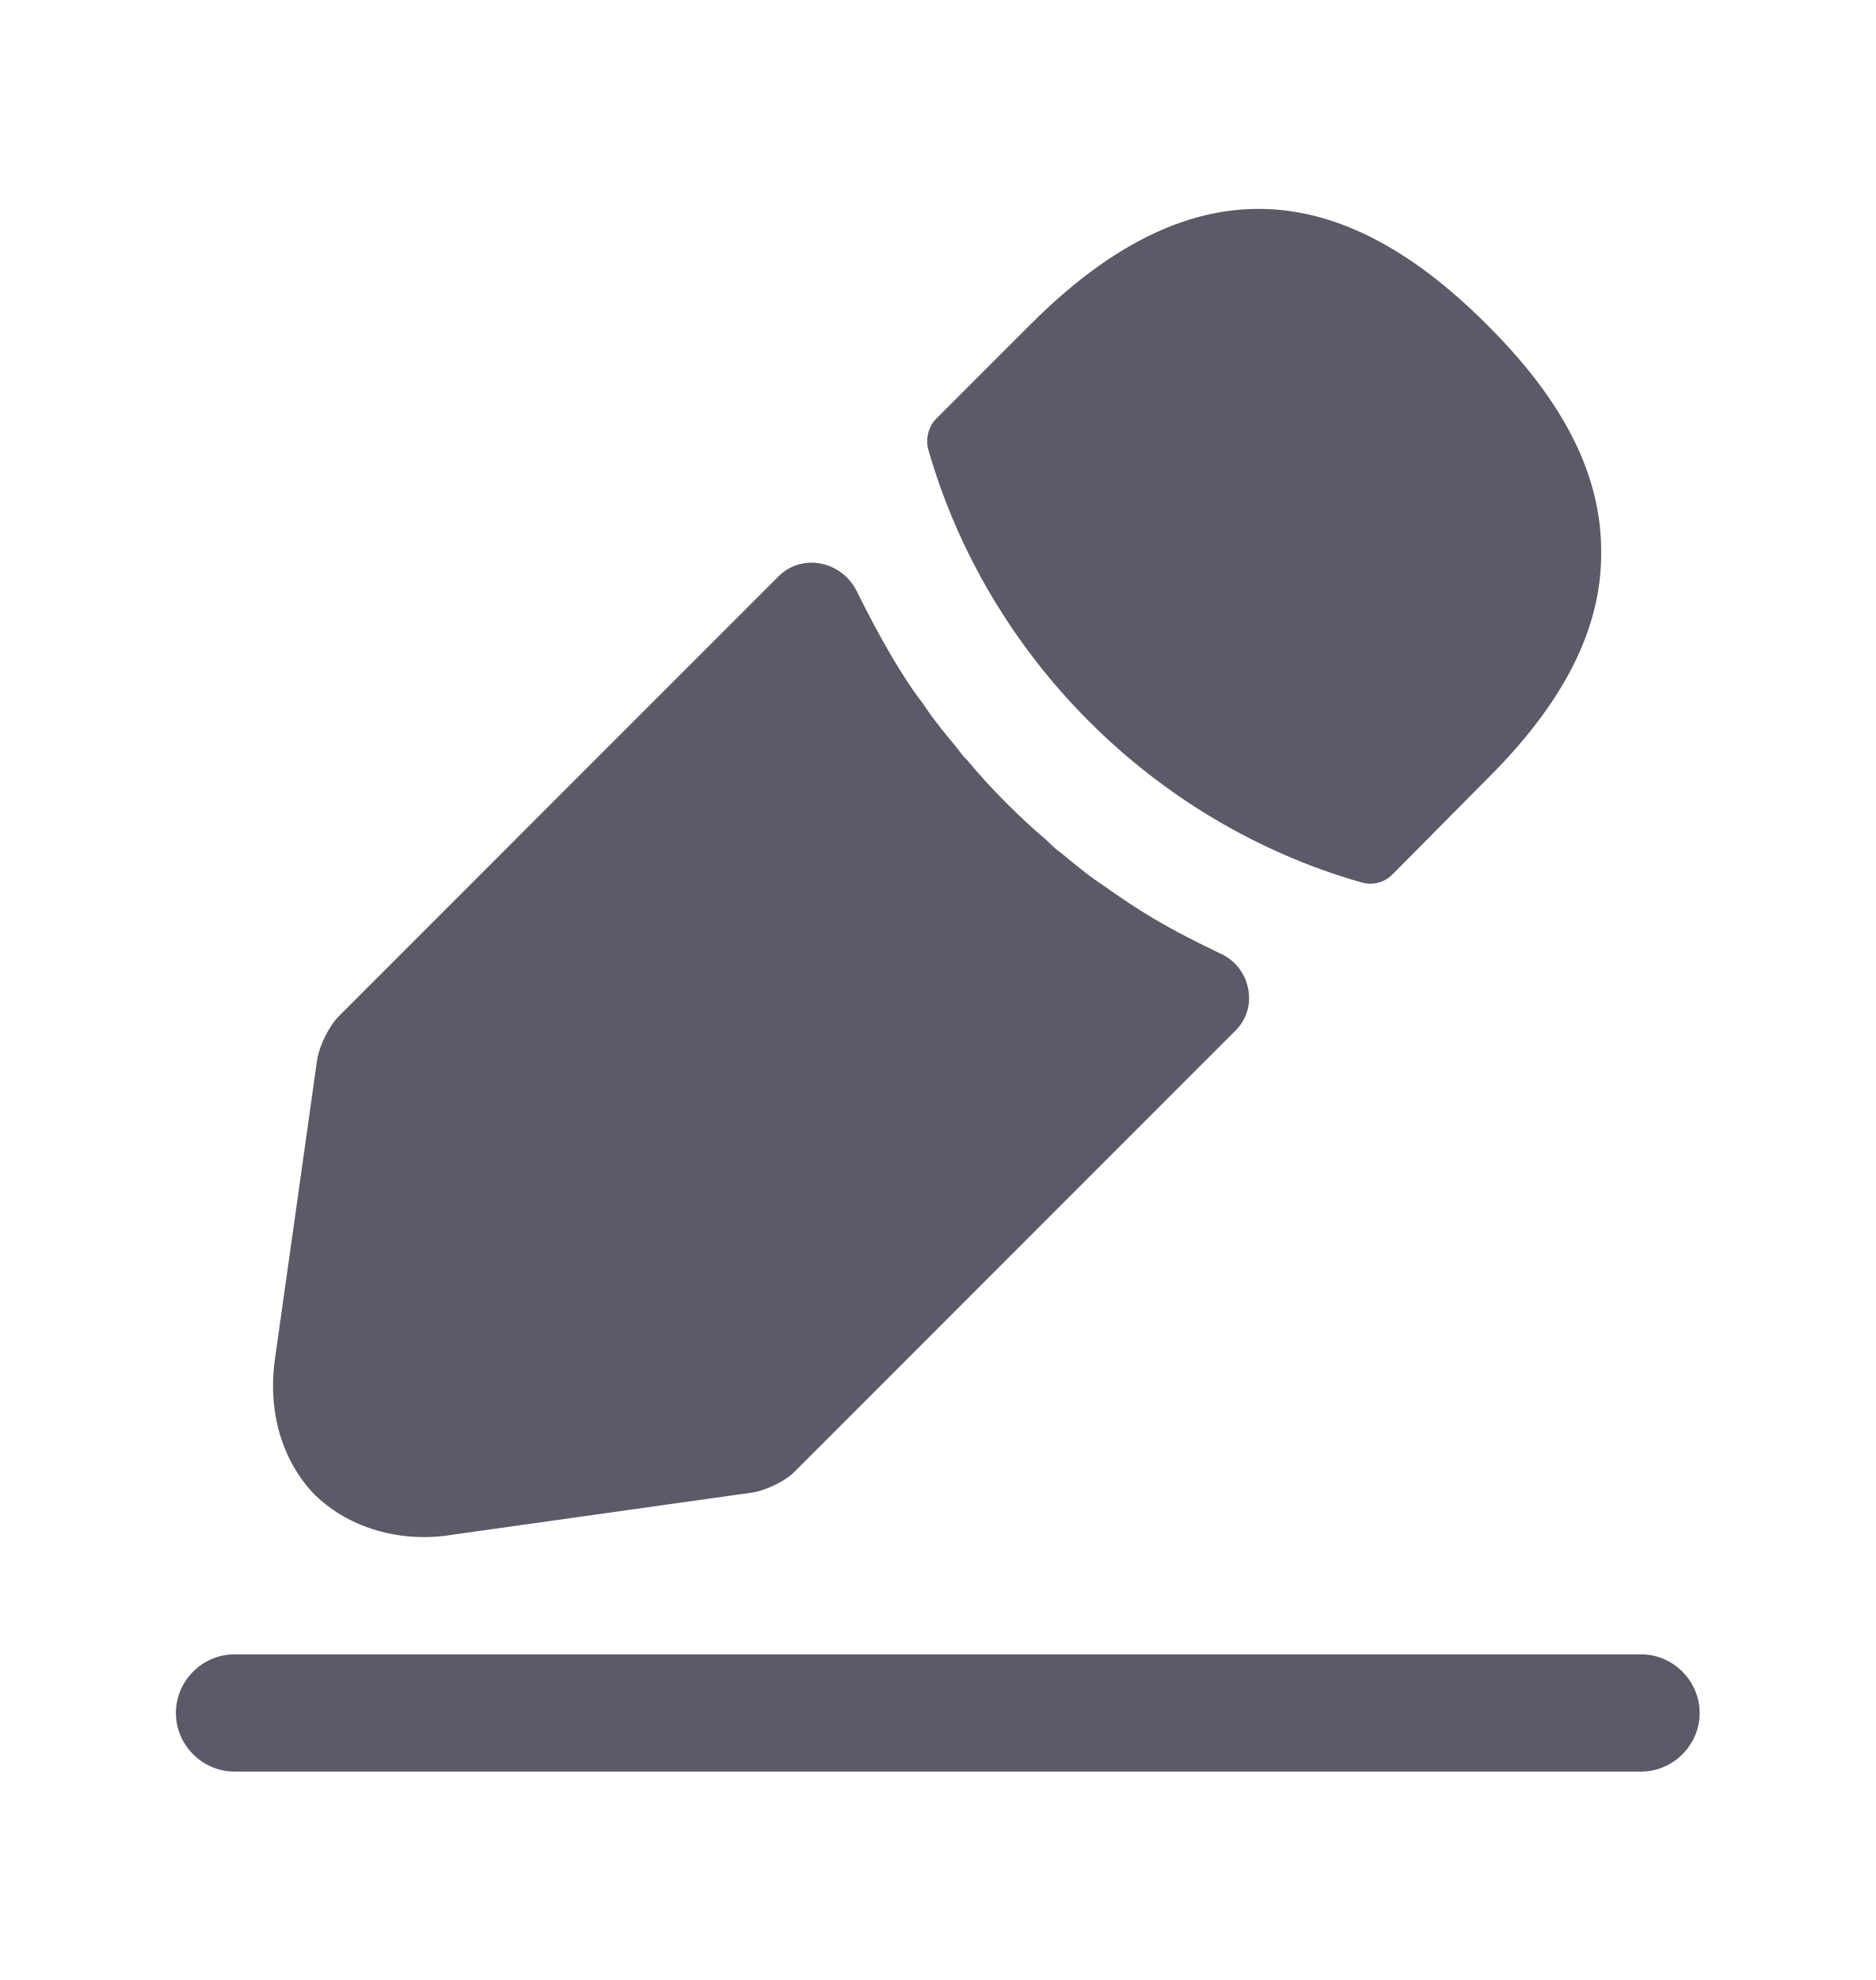
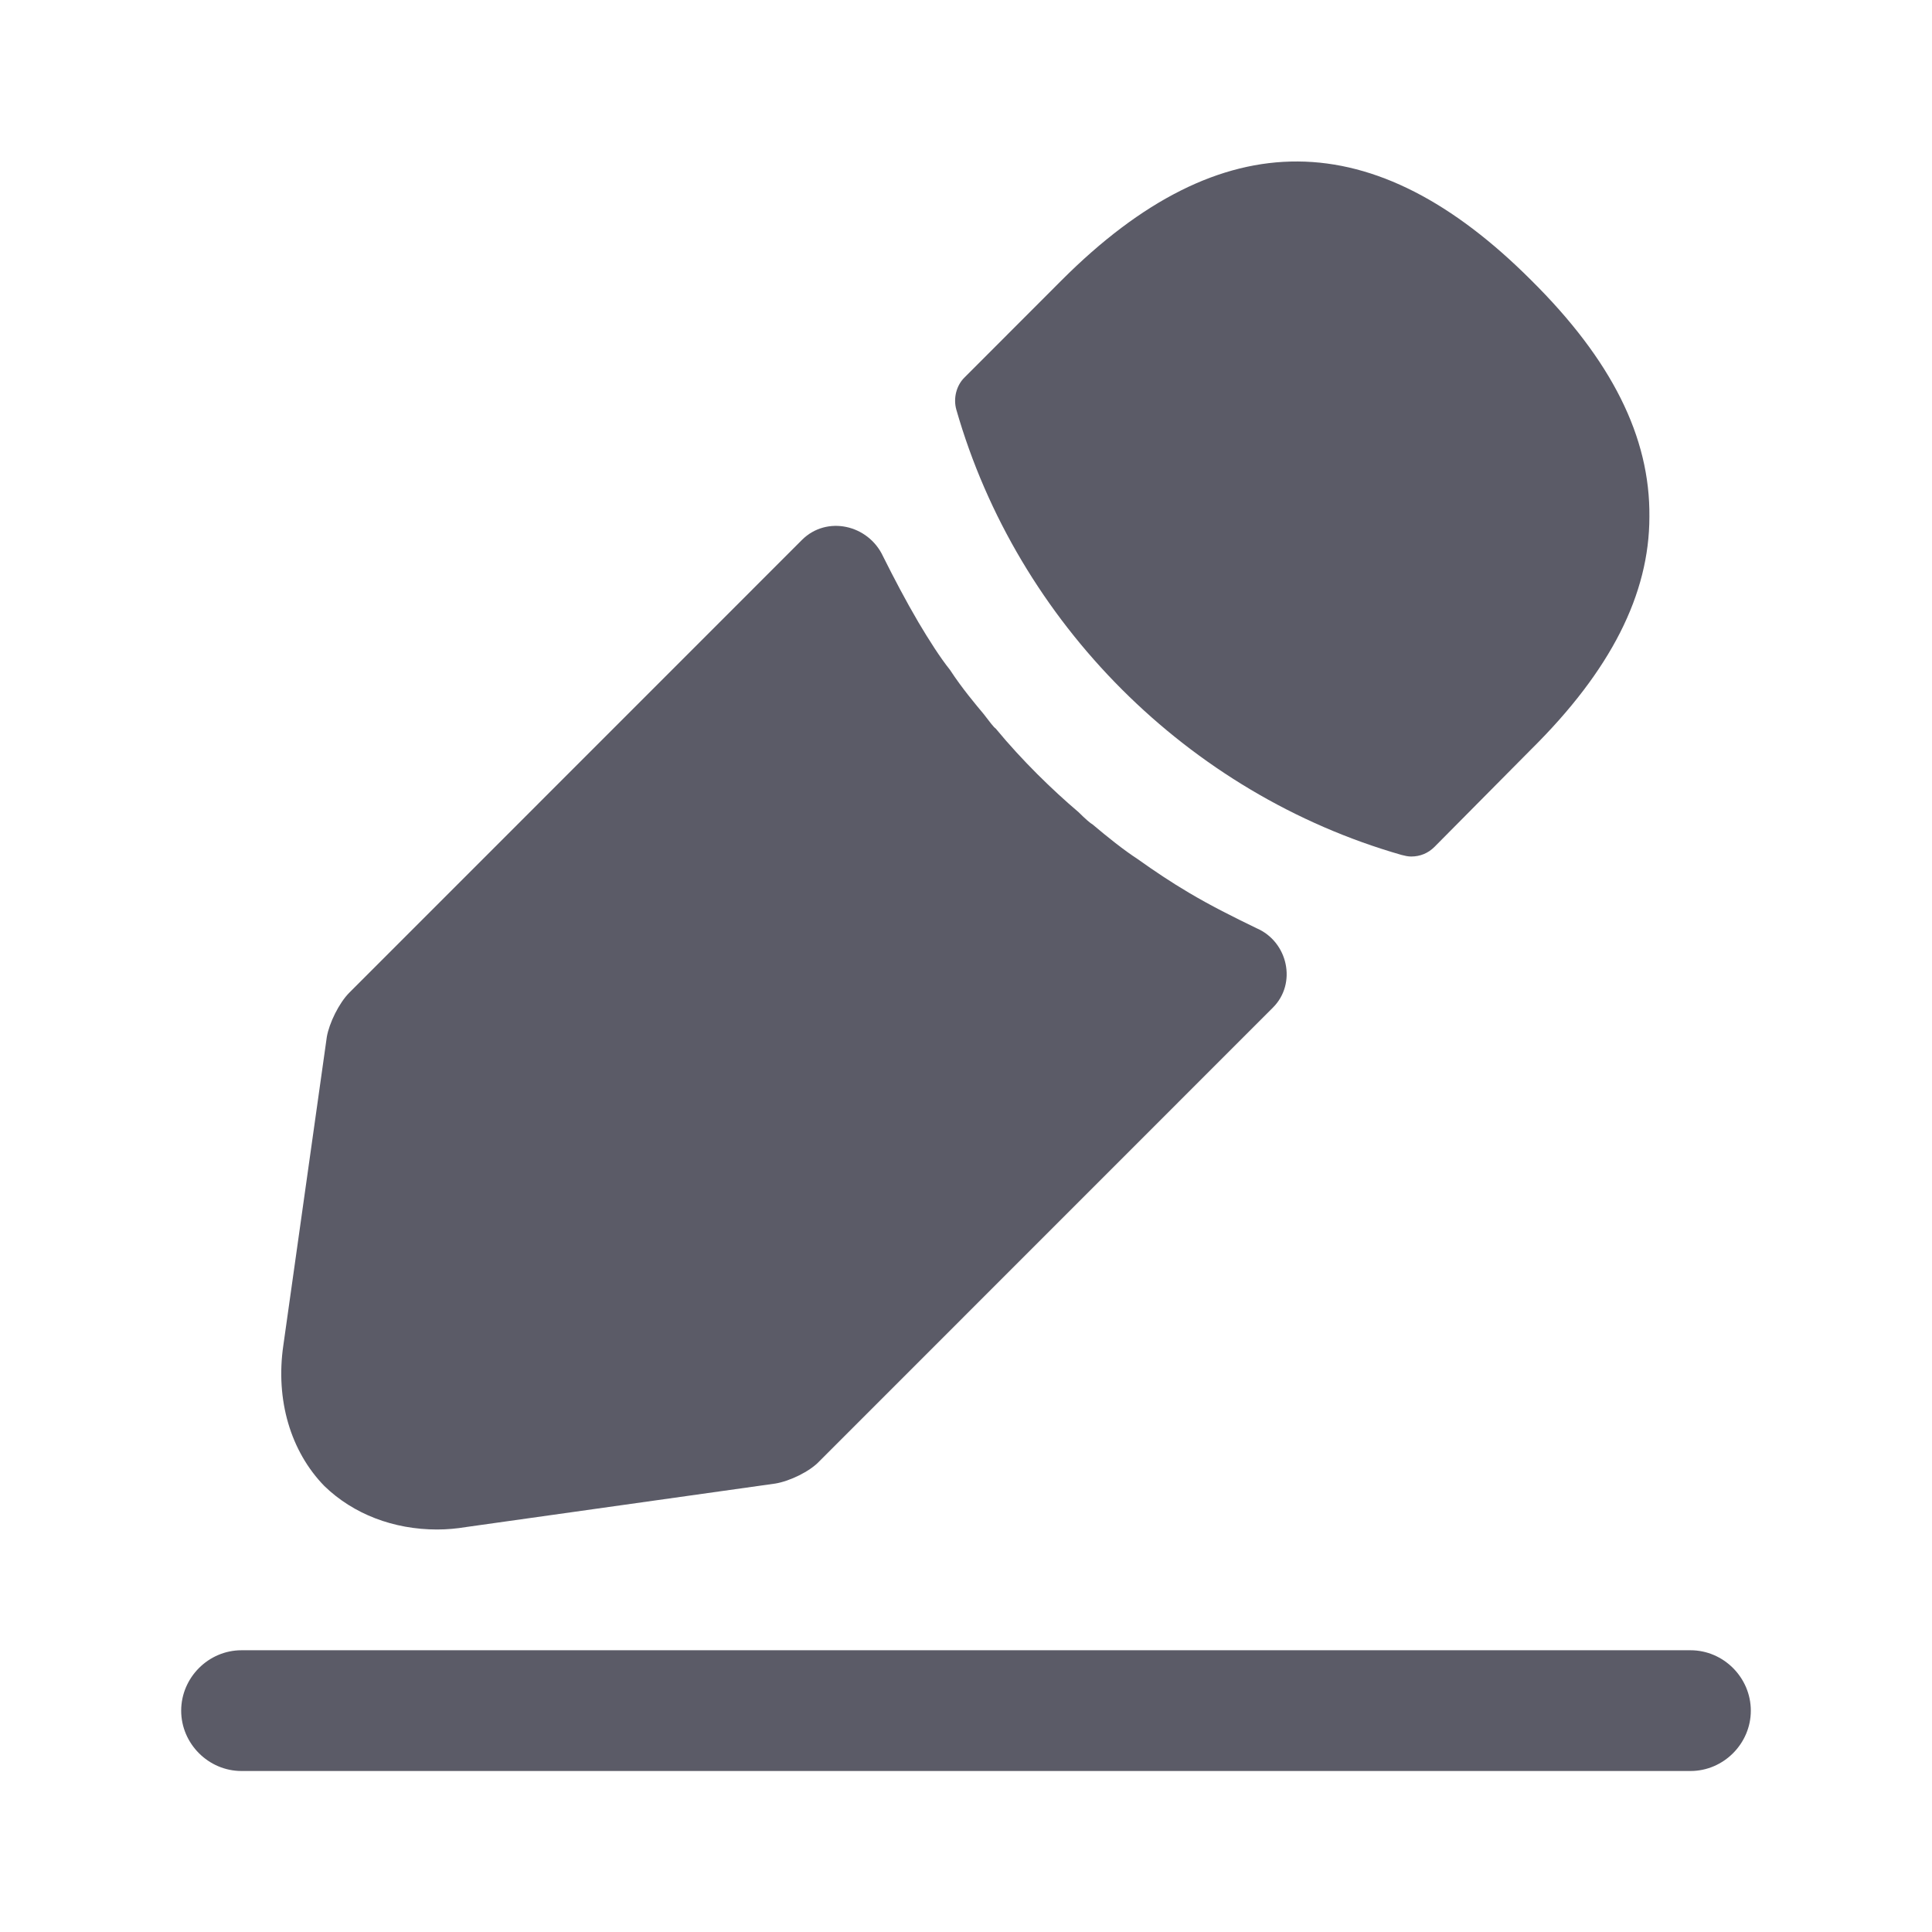
- <svg xmlns="http://www.w3.org/2000/svg" width="18" height="19" viewBox="0 0 18 19" fill="none">
-   <mask id="mask0_2129_38806" style="mask-type:alpha" maskUnits="userSpaceOnUse" x="0" y="0" width="18" height="19">
-     <path d="M15.75 17H2.25C1.942 17 1.688 16.745 1.688 16.438C1.688 16.13 1.942 15.875 2.25 15.875H15.75C16.058 15.875 16.312 16.13 16.312 16.438C16.312 16.745 16.058 17 15.75 17Z" fill="#292D32" />
-     <path d="M14.265 3.11C12.81 1.655 11.385 1.617 9.893 3.11L8.985 4.018C8.91 4.093 8.88 4.213 8.91 4.317C9.48 6.305 11.07 7.895 13.057 8.465C13.088 8.473 13.117 8.48 13.148 8.48C13.23 8.48 13.305 8.45 13.365 8.39L14.265 7.482C15.008 6.747 15.367 6.035 15.367 5.315C15.375 4.572 15.015 3.853 14.265 3.11Z" fill="#292D32" />
-     <path d="M11.707 9.148C11.49 9.043 11.28 8.938 11.078 8.818C10.912 8.72 10.755 8.615 10.598 8.503C10.47 8.42 10.32 8.3 10.178 8.18C10.162 8.173 10.11 8.128 10.05 8.068C9.803 7.858 9.525 7.588 9.277 7.288C9.255 7.273 9.217 7.22 9.165 7.153C9.09 7.063 8.963 6.913 8.85 6.74C8.76 6.628 8.655 6.463 8.557 6.298C8.438 6.095 8.332 5.893 8.227 5.683C8.09 5.388 7.703 5.3 7.472 5.53L3.255 9.748C3.158 9.845 3.067 10.033 3.045 10.16L2.64 13.033C2.565 13.543 2.708 14.023 3.022 14.345C3.292 14.607 3.667 14.75 4.072 14.75C4.162 14.75 4.253 14.742 4.343 14.727L7.223 14.322C7.357 14.3 7.545 14.21 7.635 14.113L11.859 9.888C12.085 9.663 12 9.274 11.707 9.148Z" fill="#292D32" />
-   </mask>
-   <g mask="url(#mask0_2129_38806)">
-     <rect y="0.5" width="18" height="18" fill="#5B5B67" />
-   </g>
+ <svg xmlns="http://www.w3.org/2000/svg" width="18" height="18" viewBox="0 0 18 18" fill="none">
+   <path d="M15.75 16.5H2.25C1.942 16.5 1.688 16.245 1.688 15.938C1.688 15.63 1.942 15.375 2.25 15.375H15.75C16.058 15.375 16.312 15.63 16.312 15.938C16.312 16.245 16.058 16.5 15.75 16.5Z" fill="#5B5B67" />
+   <path d="M14.265 2.61C12.81 1.155 11.385 1.117 9.892 2.61L8.985 3.518C8.91 3.592 8.88 3.712 8.91 3.817C9.48 5.805 11.07 7.395 13.057 7.965C13.088 7.973 13.117 7.98 13.148 7.98C13.23 7.98 13.305 7.95 13.365 7.89L14.265 6.982C15.008 6.247 15.367 5.535 15.367 4.815C15.375 4.072 15.015 3.353 14.265 2.61Z" fill="#5B5B67" />
+   <path d="M11.707 8.648C11.49 8.543 11.28 8.438 11.078 8.318C10.912 8.22 10.755 8.115 10.598 8.003C10.47 7.92 10.32 7.8 10.178 7.68C10.162 7.673 10.11 7.628 10.05 7.568C9.803 7.358 9.525 7.088 9.277 6.788C9.255 6.773 9.217 6.72 9.165 6.653C9.09 6.563 8.963 6.413 8.85 6.24C8.76 6.128 8.655 5.963 8.557 5.798C8.438 5.595 8.332 5.393 8.227 5.183V5.183C8.09 4.888 7.703 4.8 7.472 5.03L3.255 9.248C3.158 9.345 3.067 9.533 3.045 9.66L2.64 12.533C2.565 13.043 2.708 13.523 3.022 13.845C3.292 14.107 3.667 14.25 4.072 14.25C4.162 14.25 4.253 14.242 4.343 14.227L7.223 13.822C7.357 13.8 7.545 13.71 7.635 13.613L11.859 9.388C12.085 9.163 12 8.774 11.707 8.648V8.648Z" fill="#5B5B67" />
</svg>
